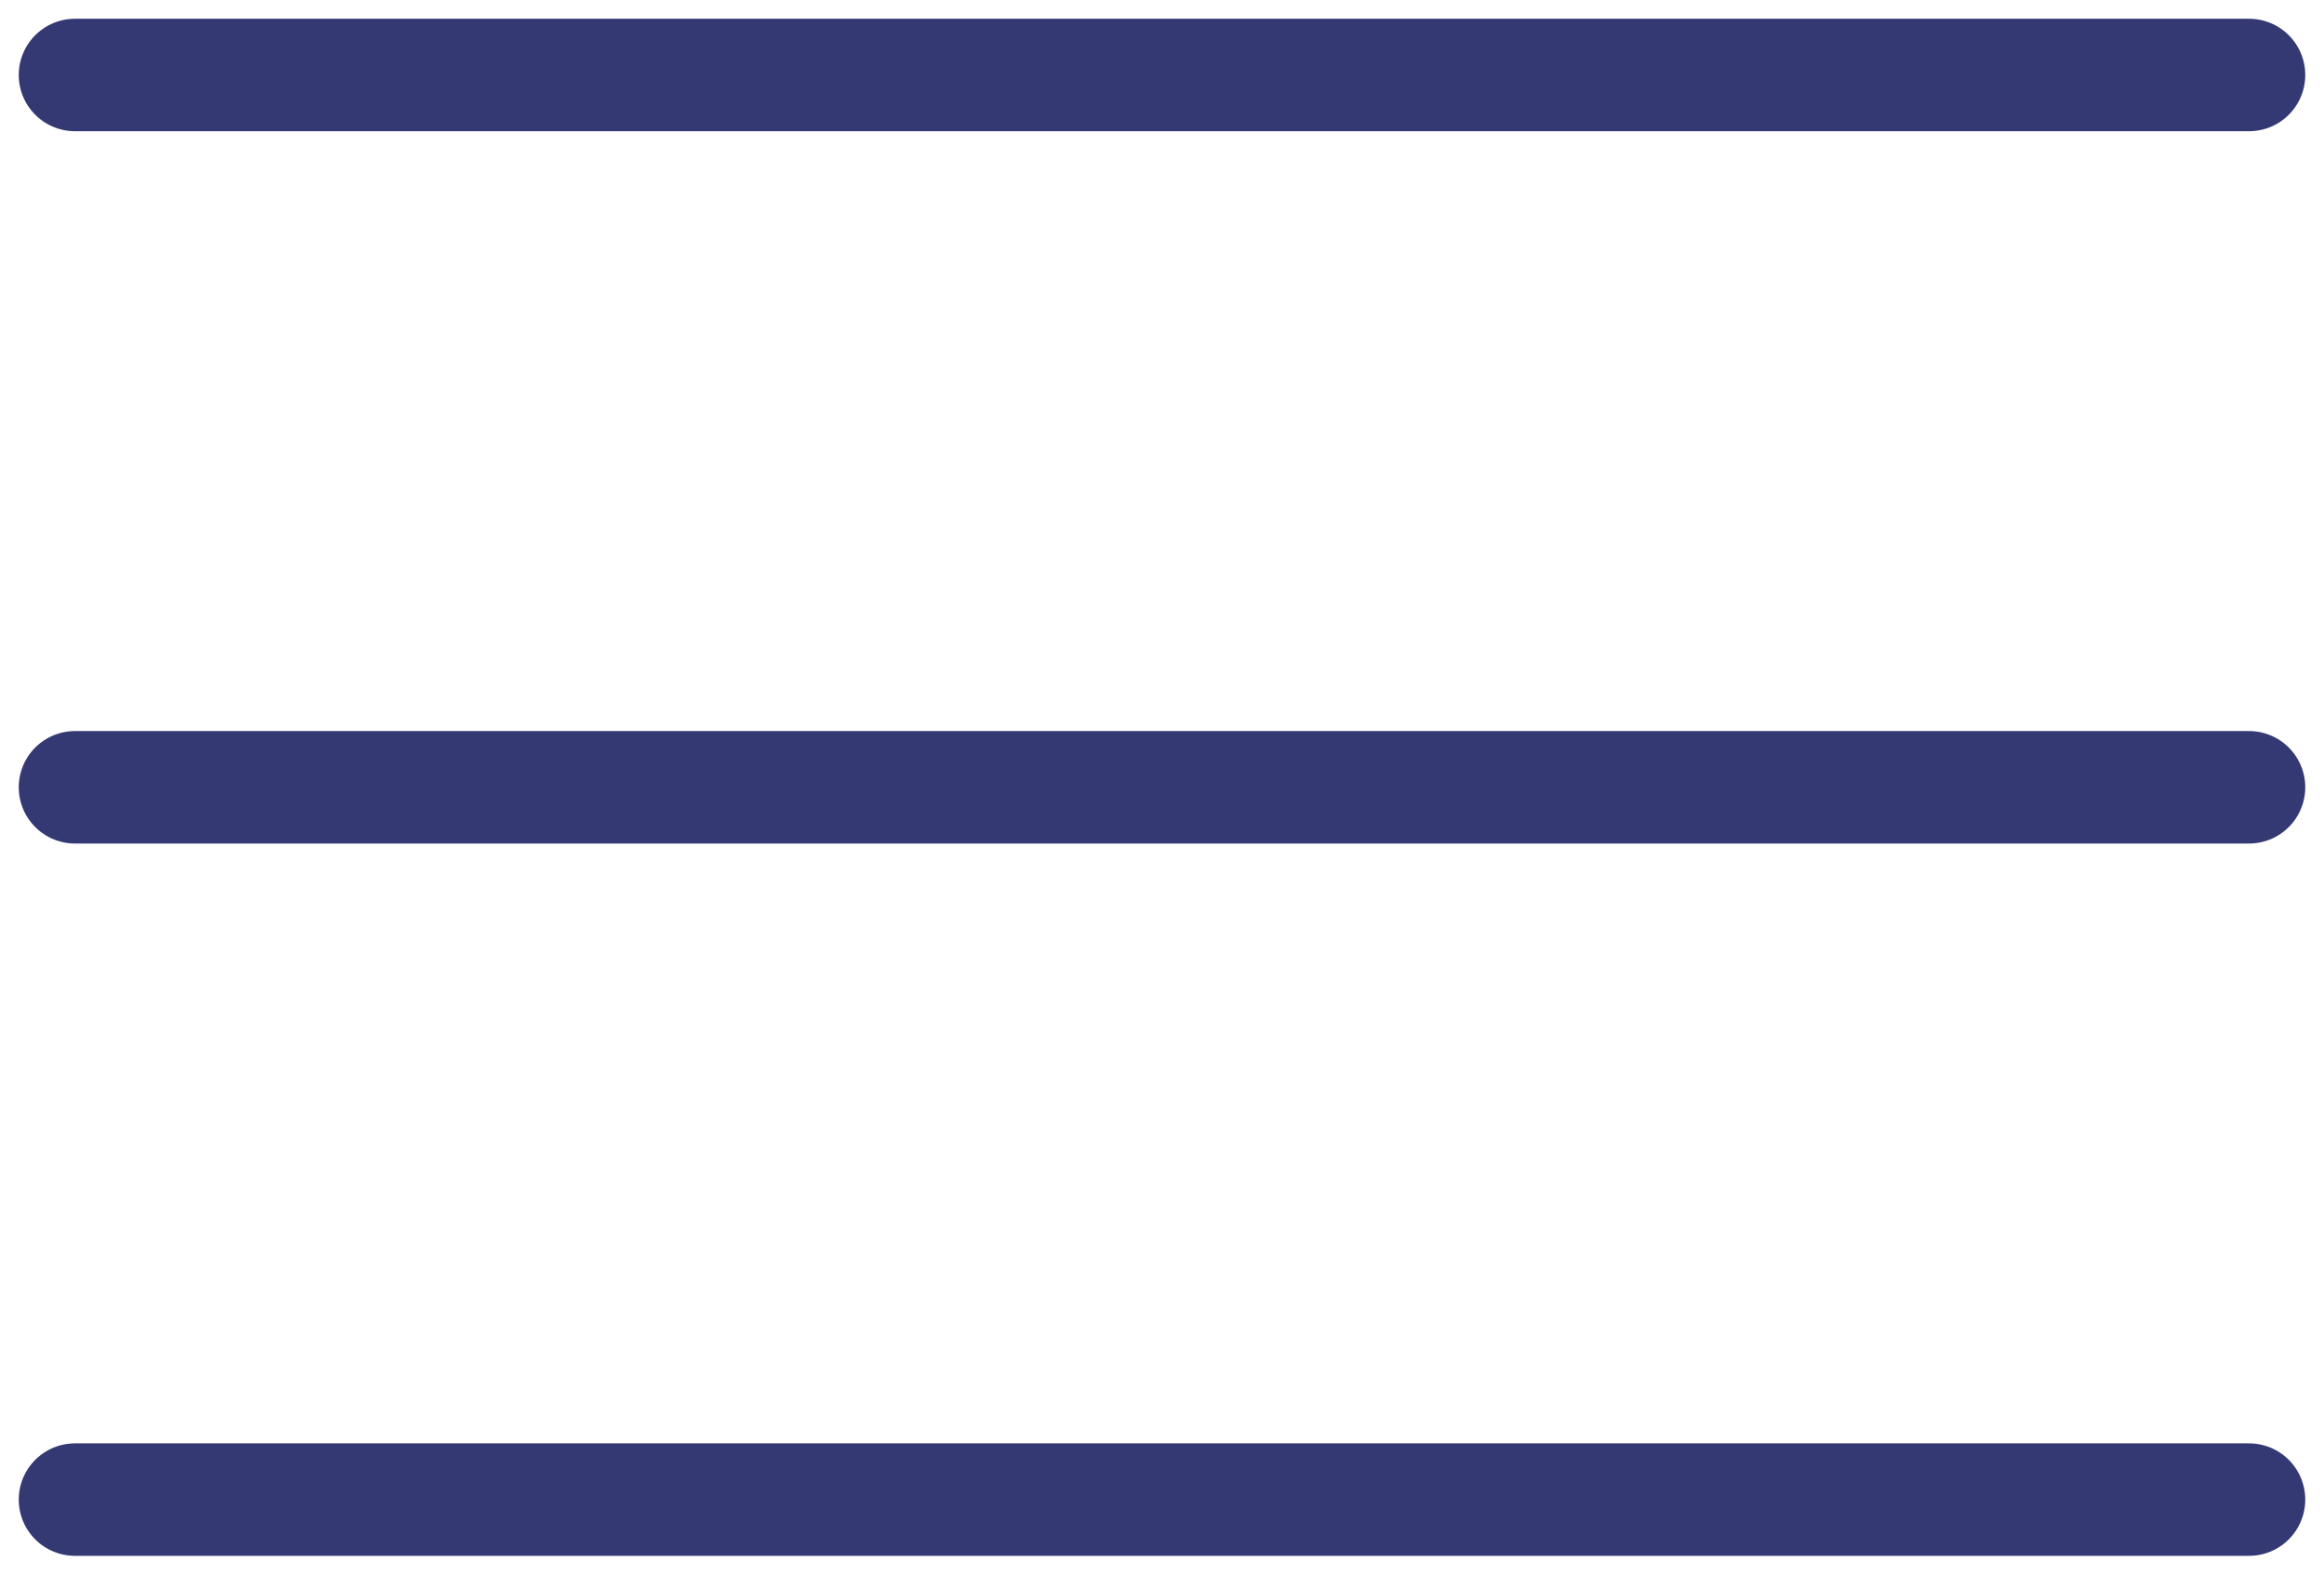
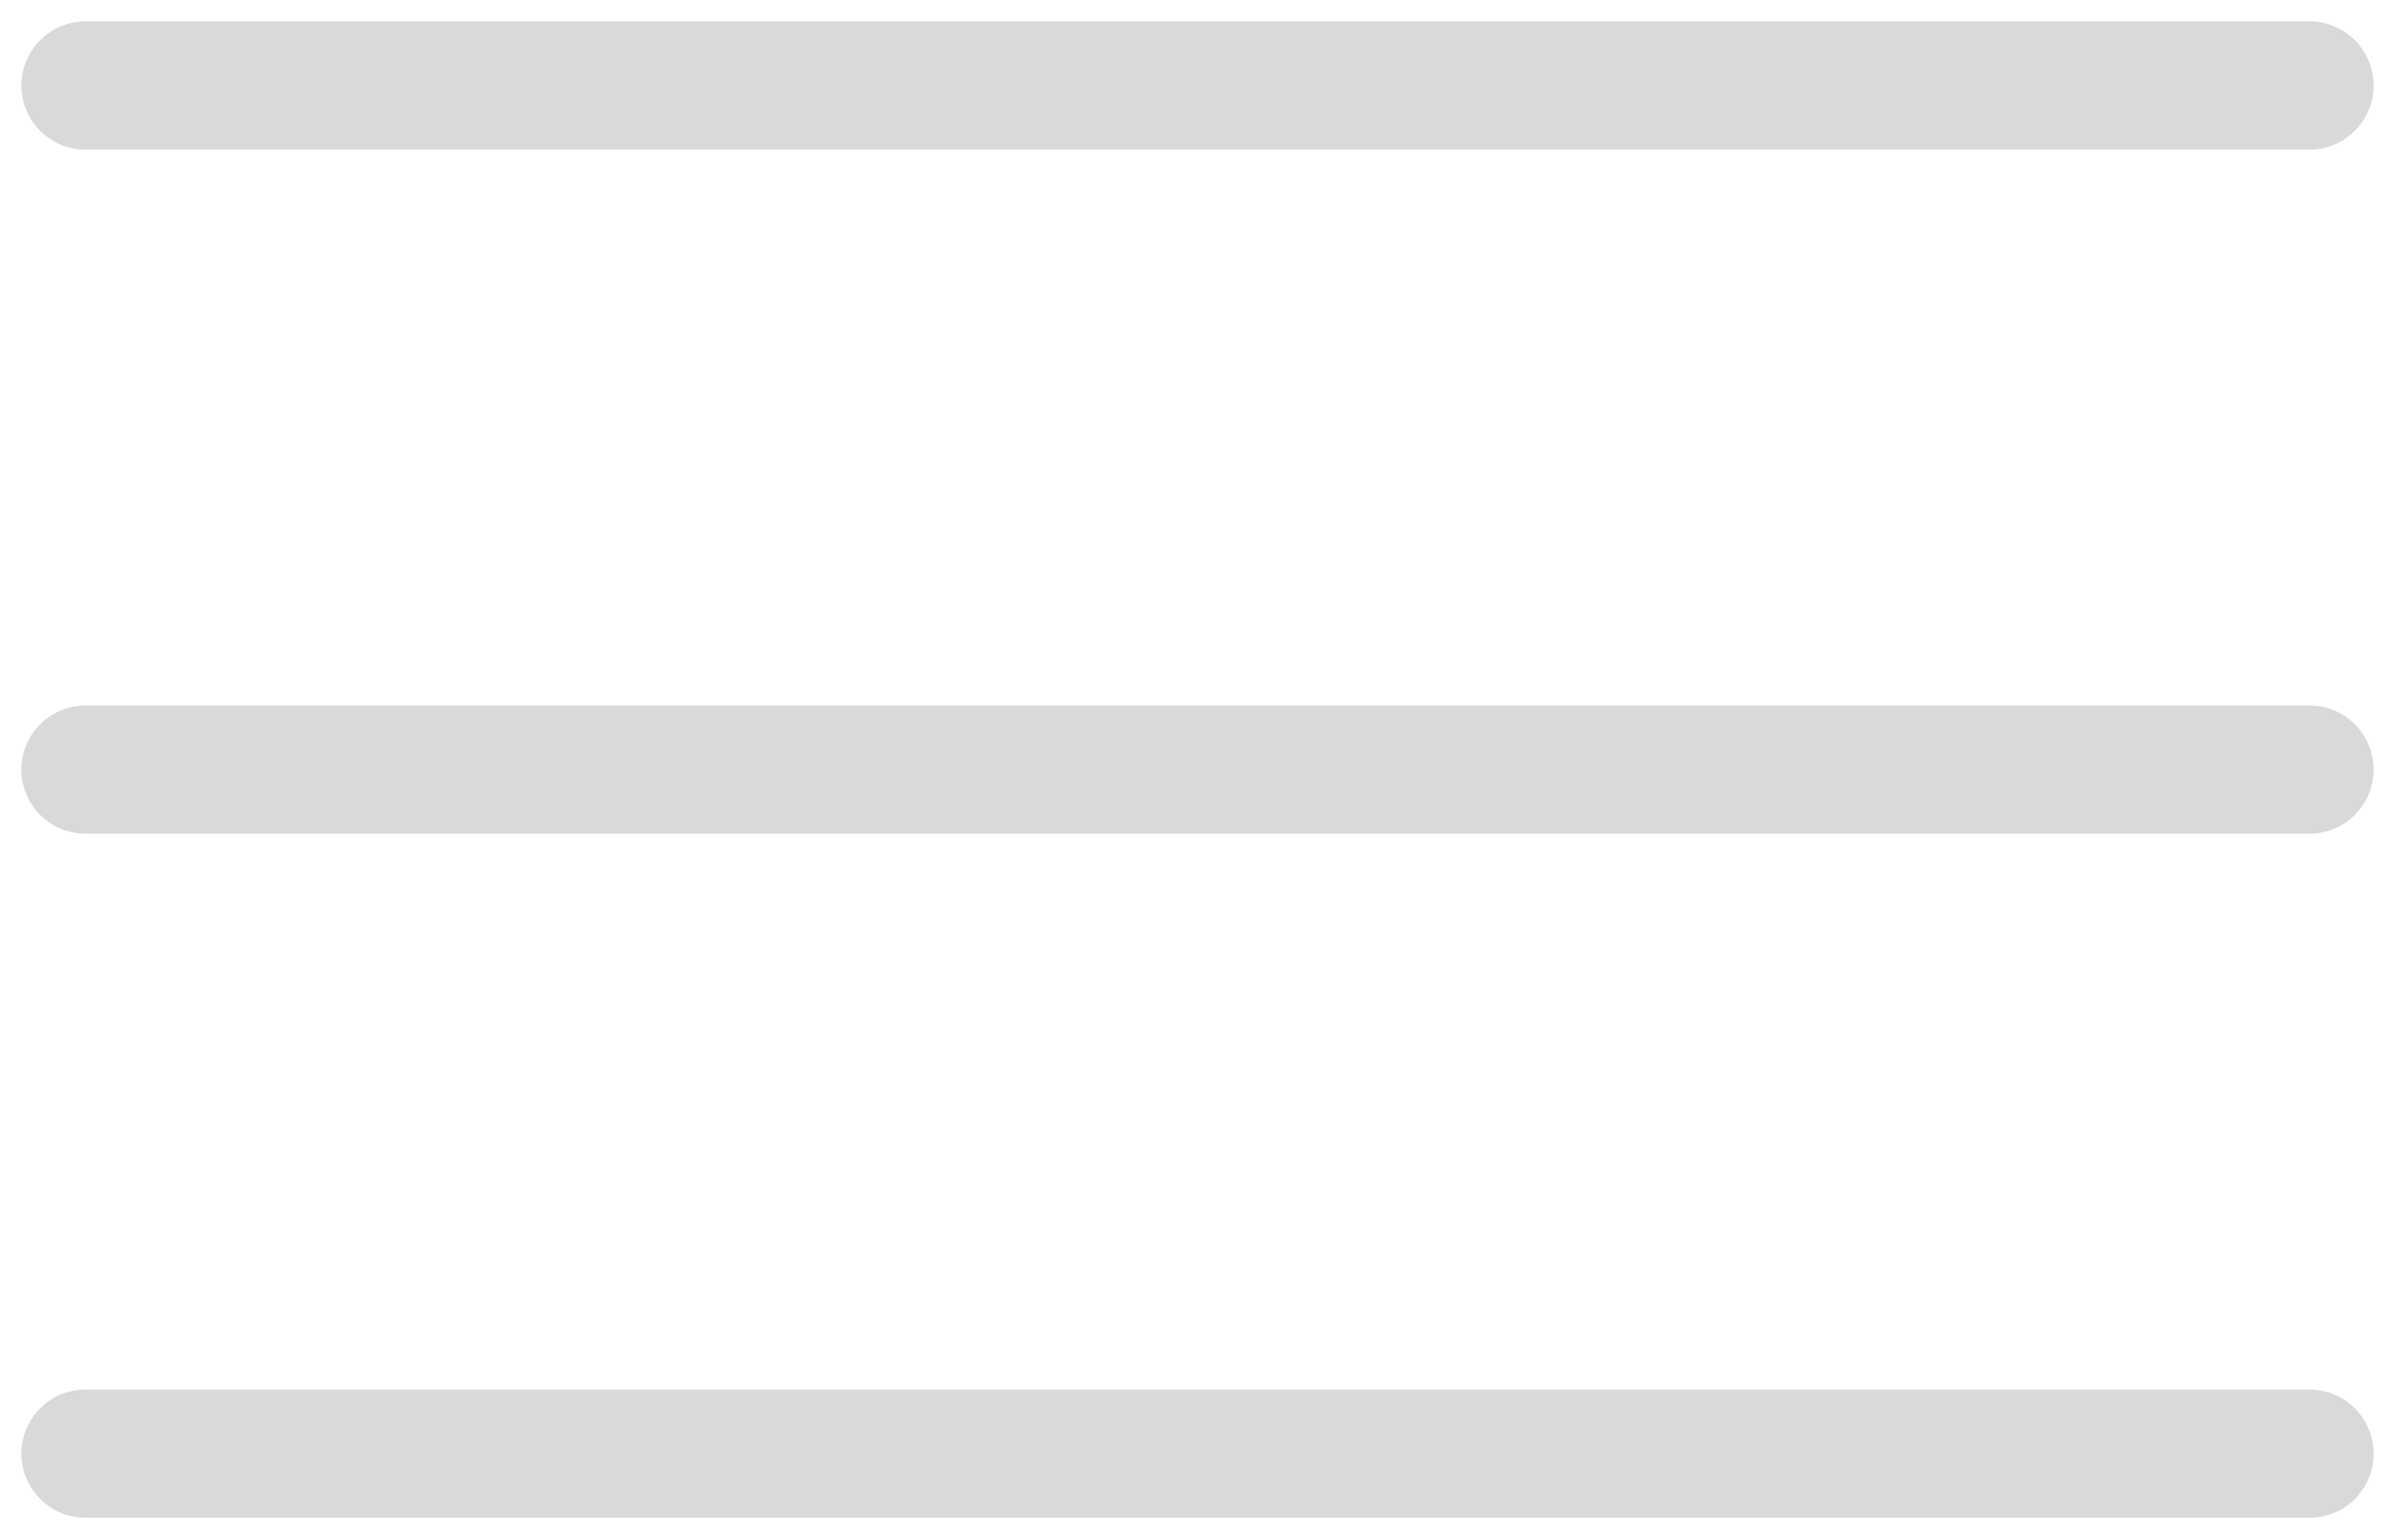
- <svg xmlns="http://www.w3.org/2000/svg" width="31" height="21" viewBox="0 0 31 21" fill="none">
-   <path d="M1 20H30" stroke="#343973" stroke-width="1.5" stroke-linecap="round" />
-   <path d="M1 10.5H30" stroke="#343973" stroke-width="1.5" stroke-linecap="round" />
-   <path d="M1 1L30 1" stroke="#343973" stroke-width="1.5" stroke-linecap="round" />
+ <svg xmlns="http://www.w3.org/2000/svg" width="28" height="18" viewBox="0 0 28 18" fill="none">
+   <path d="M1 17H27" stroke="#D9D9D9" stroke-width="1.5" stroke-linecap="round" />
+   <path d="M1 9H27" stroke="#D9D9D9" stroke-width="1.5" stroke-linecap="round" />
+   <path d="M1 1H27" stroke="#D9D9D9" stroke-width="1.5" stroke-linecap="round" />
</svg>
